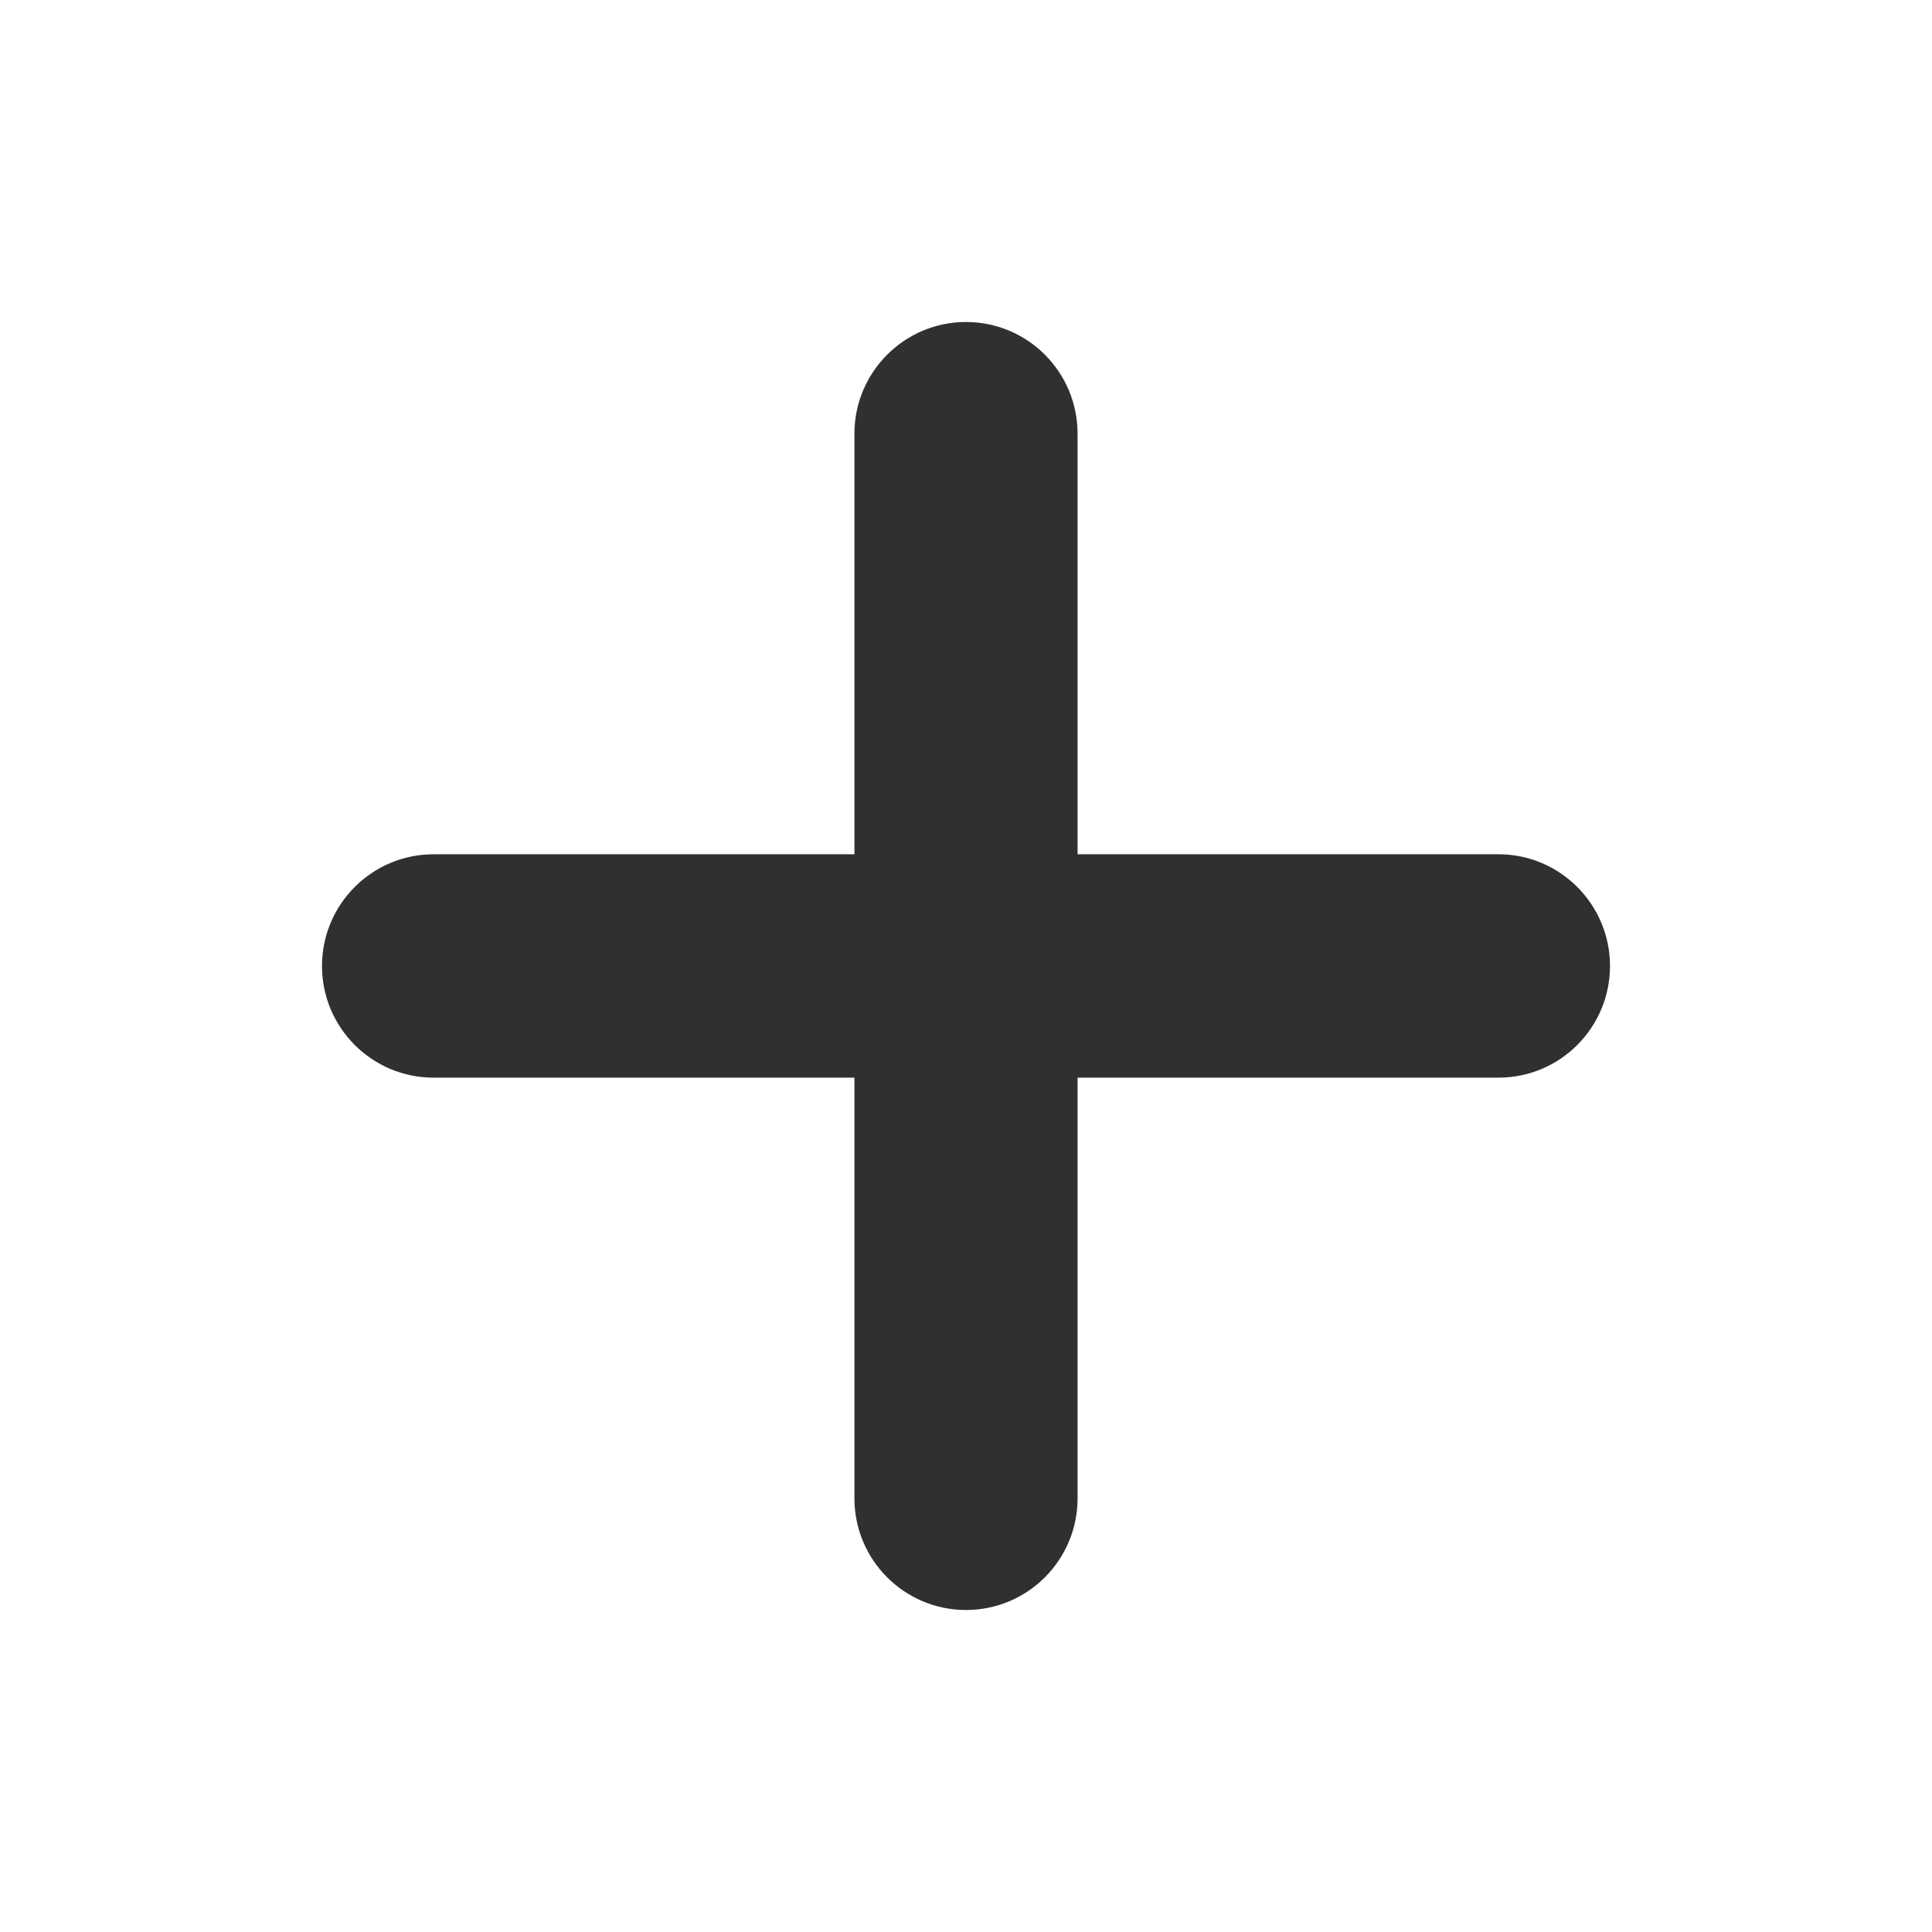
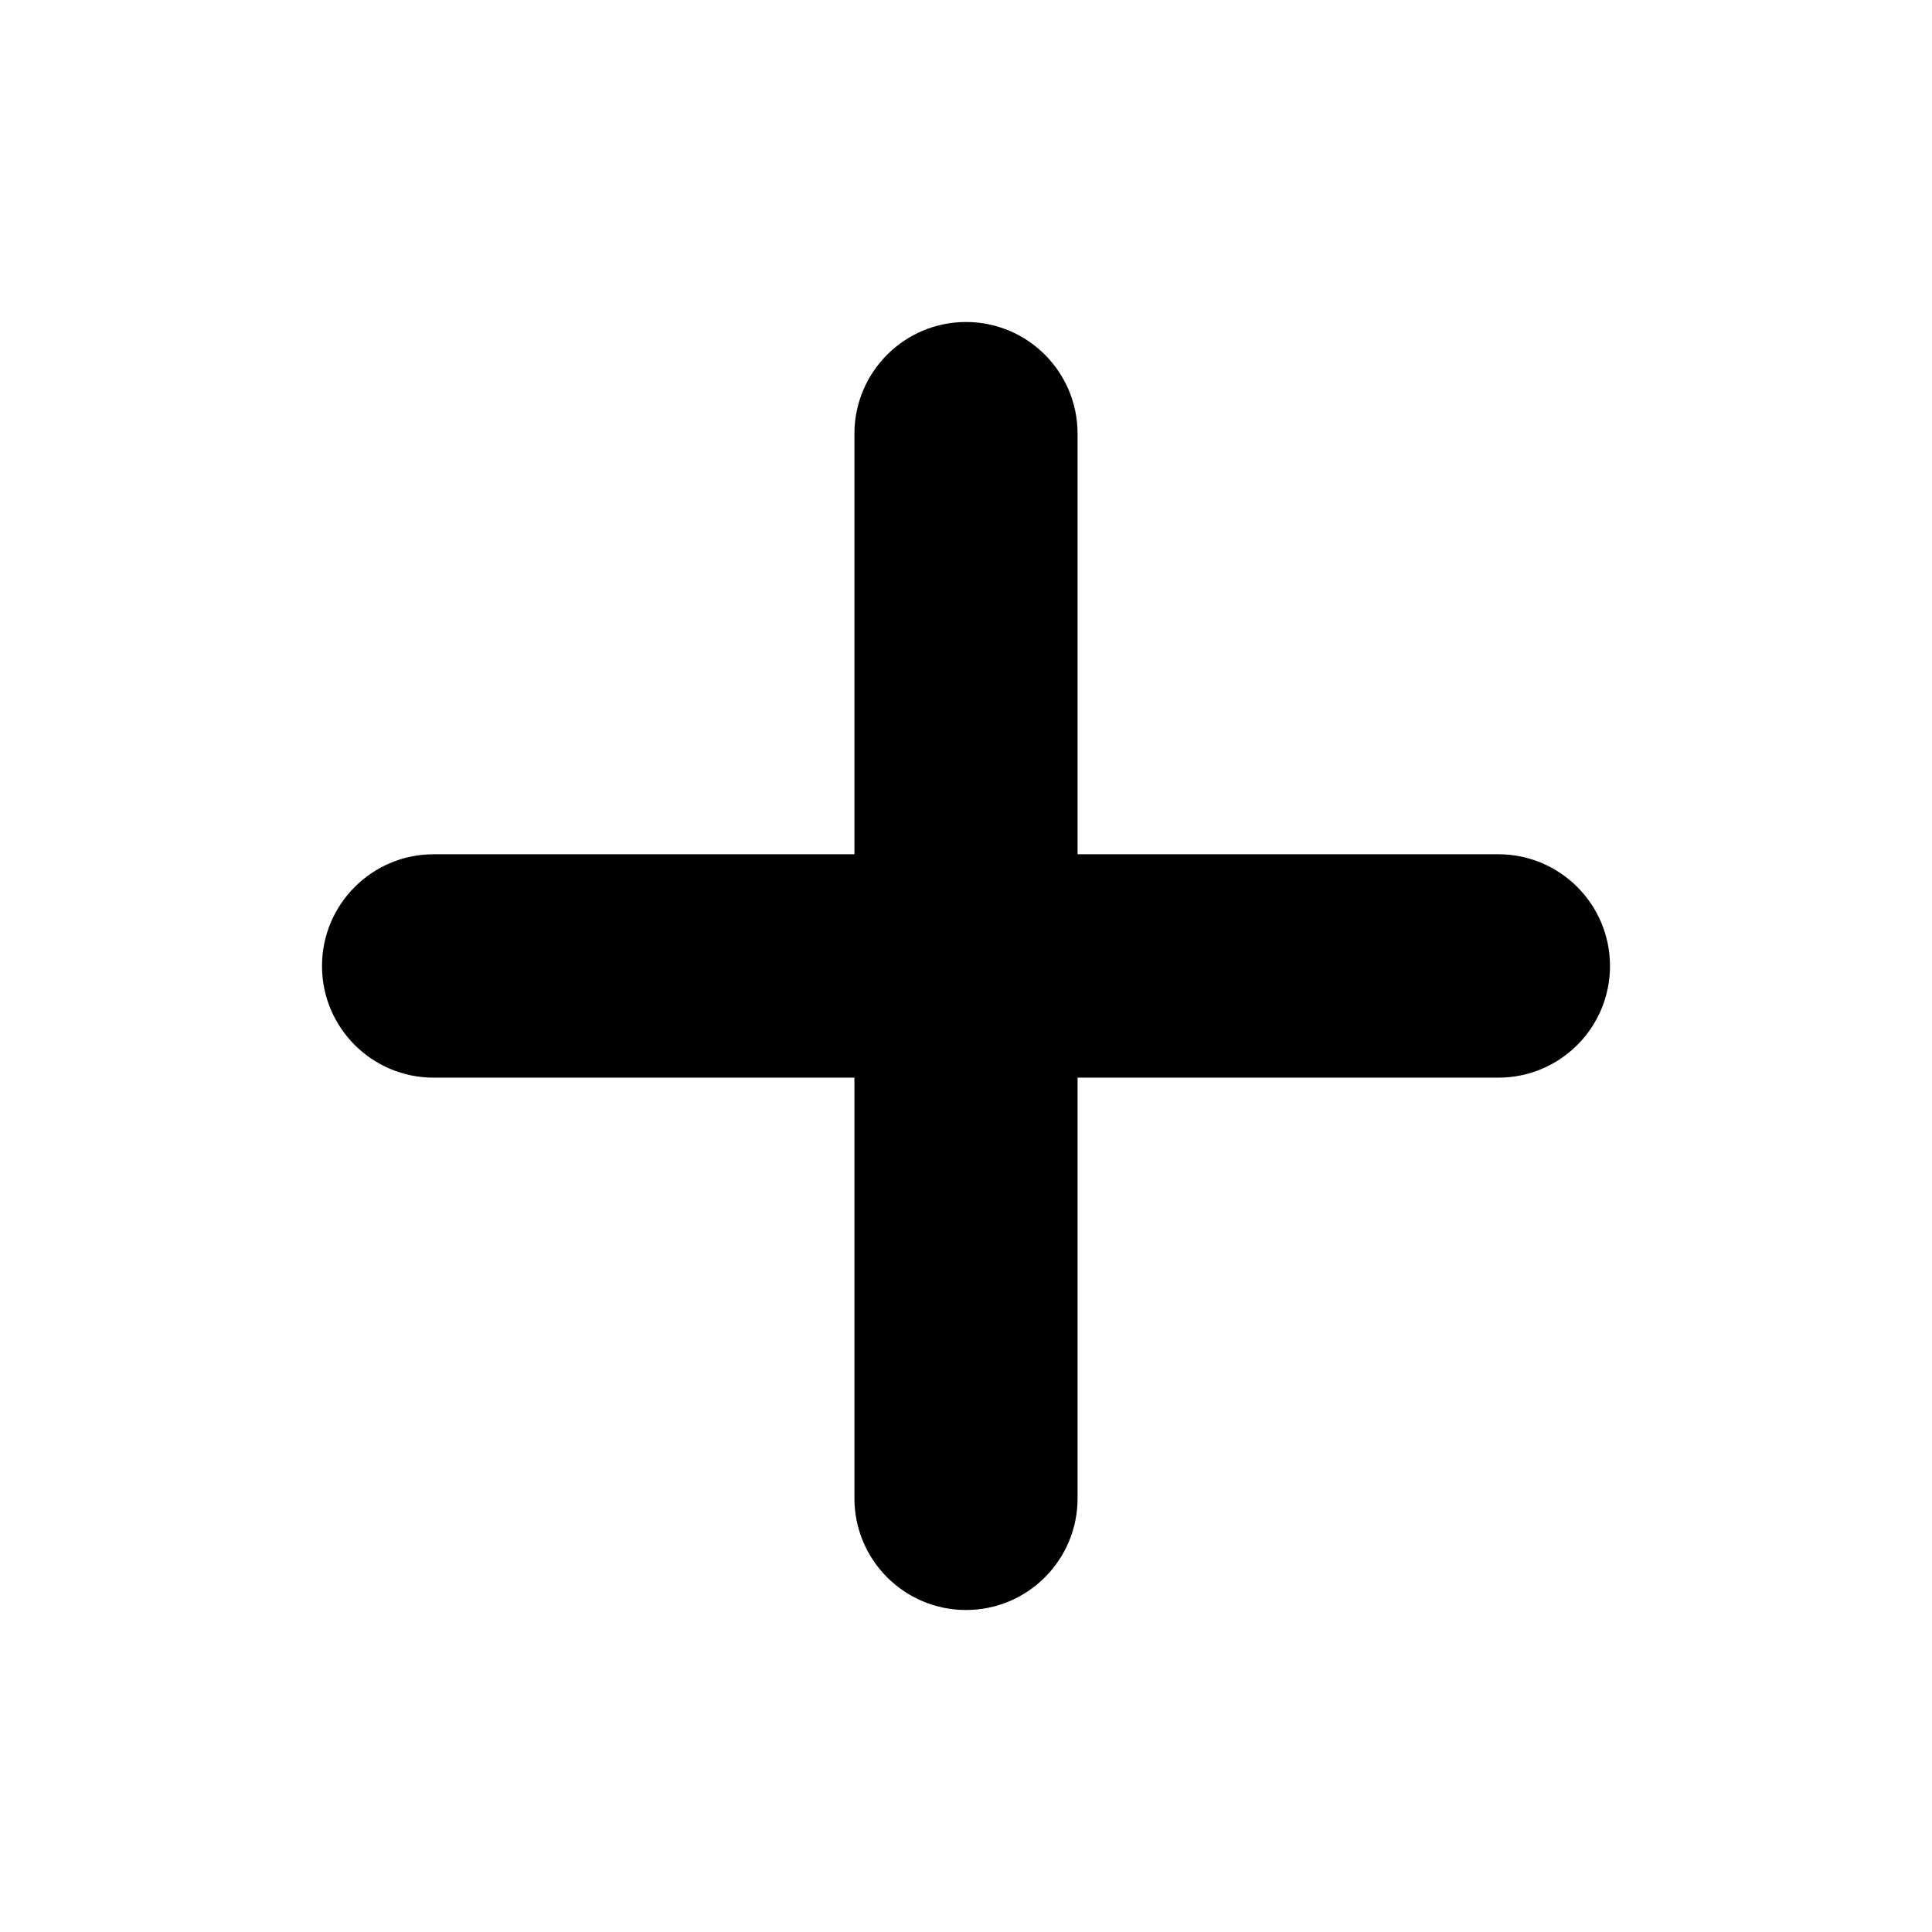
<svg xmlns="http://www.w3.org/2000/svg" width="24" height="24" viewBox="0 0 24 24" fill="none">
-   <path fill-rule="evenodd" clip-rule="evenodd" d="M13.386 5.388C13.386 4.621 12.766 4 12 4C11.235 4 10.614 4.621 10.614 5.388V10.612H5.386C4.621 10.612 4 11.234 4 12C4 12.766 4.621 13.387 5.386 13.387H10.614V18.613C10.614 19.379 11.235 20 12 20C12.766 20 13.386 19.379 13.386 18.613V13.387H18.614C19.379 13.387 20 12.766 20 12C20 11.234 19.379 10.612 18.614 10.612H13.386V5.388Z" fill="#303030" />
+   <path fill-rule="evenodd" clip-rule="evenodd" d="M13.386 5.388C13.386 4.621 12.766 4 12 4C11.235 4 10.614 4.621 10.614 5.388V10.612H5.386C4.621 10.612 4 11.234 4 12C4 12.766 4.621 13.387 5.386 13.387H10.614V18.613C10.614 19.379 11.235 20 12 20C12.766 20 13.386 19.379 13.386 18.613V13.387H18.614C19.379 13.387 20 12.766 20 12C20 11.234 19.379 10.612 18.614 10.612H13.386V5.388Z" fill="currentColor" />
</svg>
